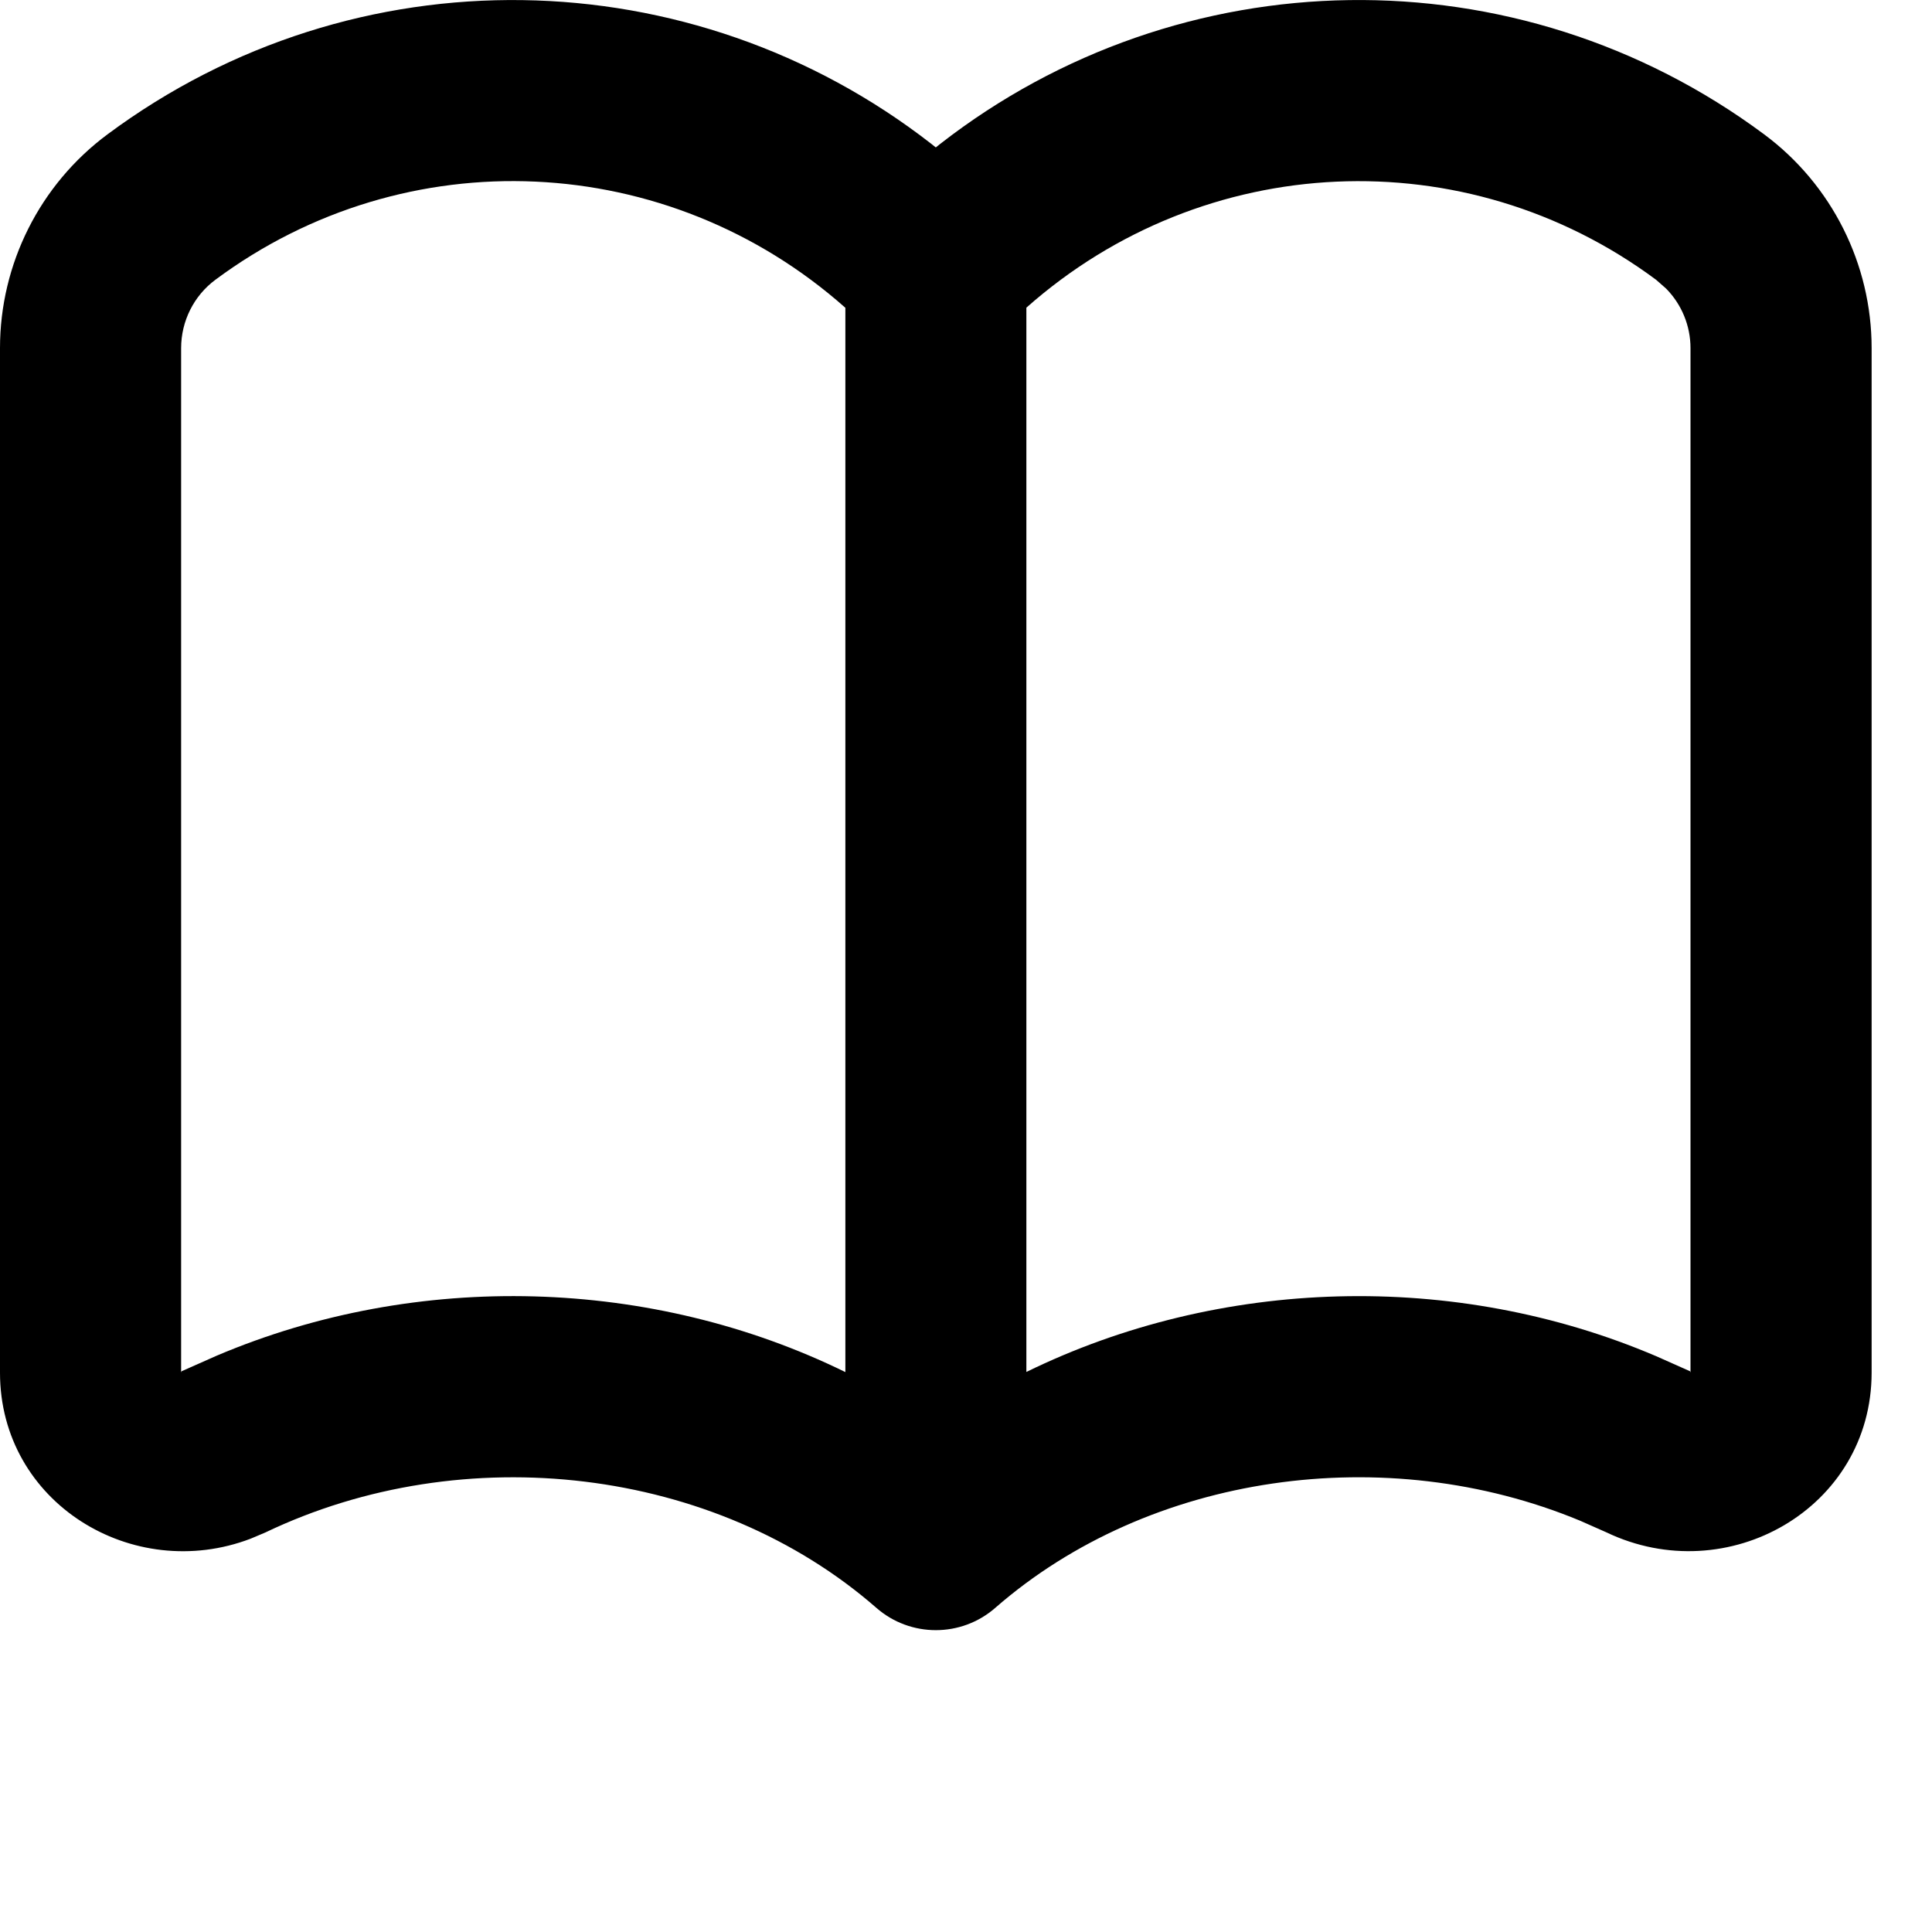
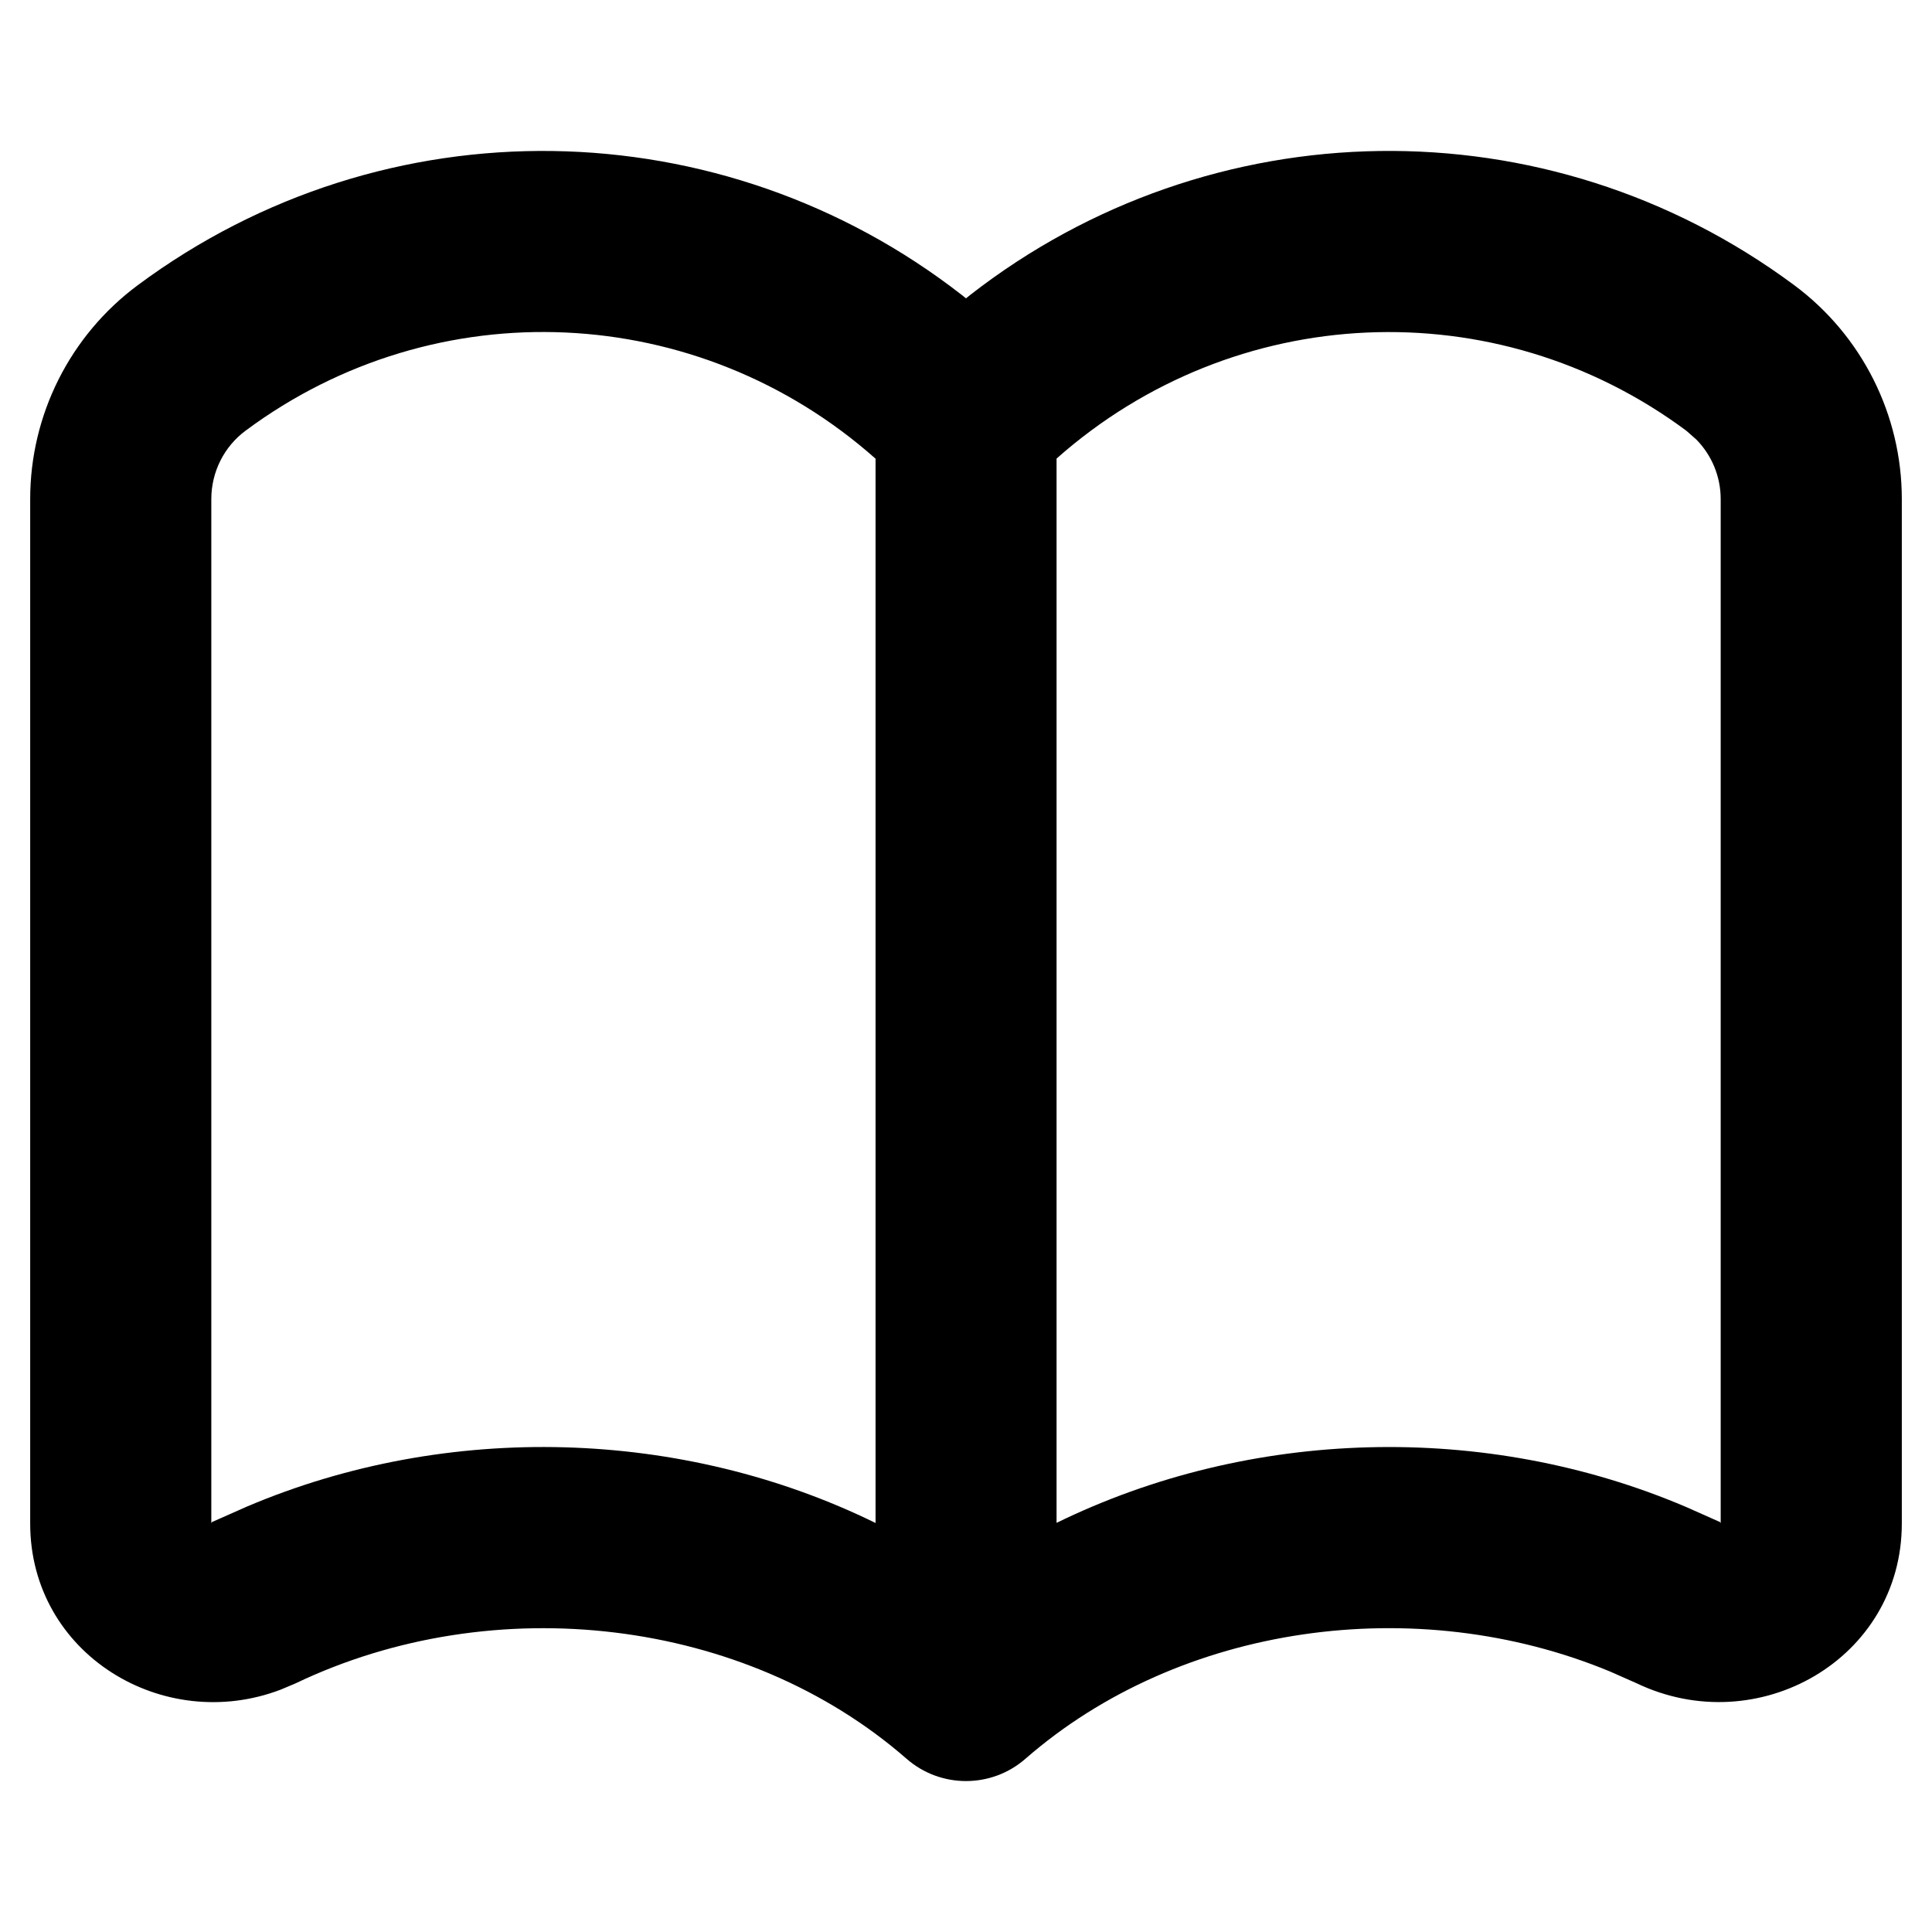
<svg xmlns="http://www.w3.org/2000/svg" version="1.1" viewBox="0 0 16 16">
-   <path fill="currentColor" d="M14.609,1.112 C15.171,1.529 15.5,2.188 15.5,2.883 L15.5,11.367 C15.5,12.491 14.306,13.17 13.303,12.69 L13.086,12.594 C11.477,11.926 9.521,12.2 8.243,13.315 C7.961,13.562 7.539,13.562 7.257,13.315 C5.921,12.149 3.844,11.903 2.196,12.692 L2.075,12.743 C1.1,13.115 0,12.446 0,11.368 L0,2.883 C0,2.187 0.329,1.529 0.891,1.112 C2.942,-0.411 5.727,-0.355 7.715,1.193 L7.75,1.221 L7.786,1.192 C9.773,-0.355 12.558,-0.411 14.609,1.112 Z M1.785,2.316 C1.605,2.449 1.5,2.66 1.5,2.883 L1.5,11.366 L1.504,11.356 L1.795,11.227 C3.462,10.519 5.406,10.581 7.001,11.363 L7.001,2.549 C5.531,1.245 3.363,1.144 1.785,2.316 Z M8.5,2.548 L8.5,11.362 C10.098,10.58 12.046,10.519 13.715,11.231 L13.996,11.356 L14,11.366 L14,2.883 C14,2.698 13.927,2.521 13.798,2.39 L13.715,2.317 C12.137,1.145 9.97,1.245 8.5,2.548 Z">
+   <path fill="currentColor" transform="translate(0.25 1.24972)" d="M14.609,1.112 C15.171,1.529 15.5,2.188 15.5,2.883 L15.5,11.367 C15.5,12.491 14.306,13.17 13.303,12.69 L13.086,12.594 C11.477,11.926 9.521,12.2 8.243,13.315 C7.961,13.562 7.539,13.562 7.257,13.315 C5.921,12.149 3.844,11.903 2.196,12.692 L2.075,12.743 C1.1,13.115 0,12.446 0,11.368 L0,2.883 C0,2.187 0.329,1.529 0.891,1.112 C2.942,-0.411 5.727,-0.355 7.715,1.193 L7.75,1.221 L7.786,1.192 C9.773,-0.355 12.558,-0.411 14.609,1.112 Z M1.785,2.316 C1.605,2.449 1.5,2.66 1.5,2.883 L1.5,11.366 L1.504,11.356 L1.795,11.227 C3.462,10.519 5.406,10.581 7.001,11.363 L7.001,2.549 C5.531,1.245 3.363,1.144 1.785,2.316 Z M8.5,2.548 L8.5,11.362 C10.098,10.58 12.046,10.519 13.715,11.231 L13.996,11.356 L14,11.366 L14,2.883 C14,2.698 13.927,2.521 13.798,2.39 L13.715,2.317 C12.137,1.145 9.97,1.245 8.5,2.548 Z">
  </path>
</svg>
